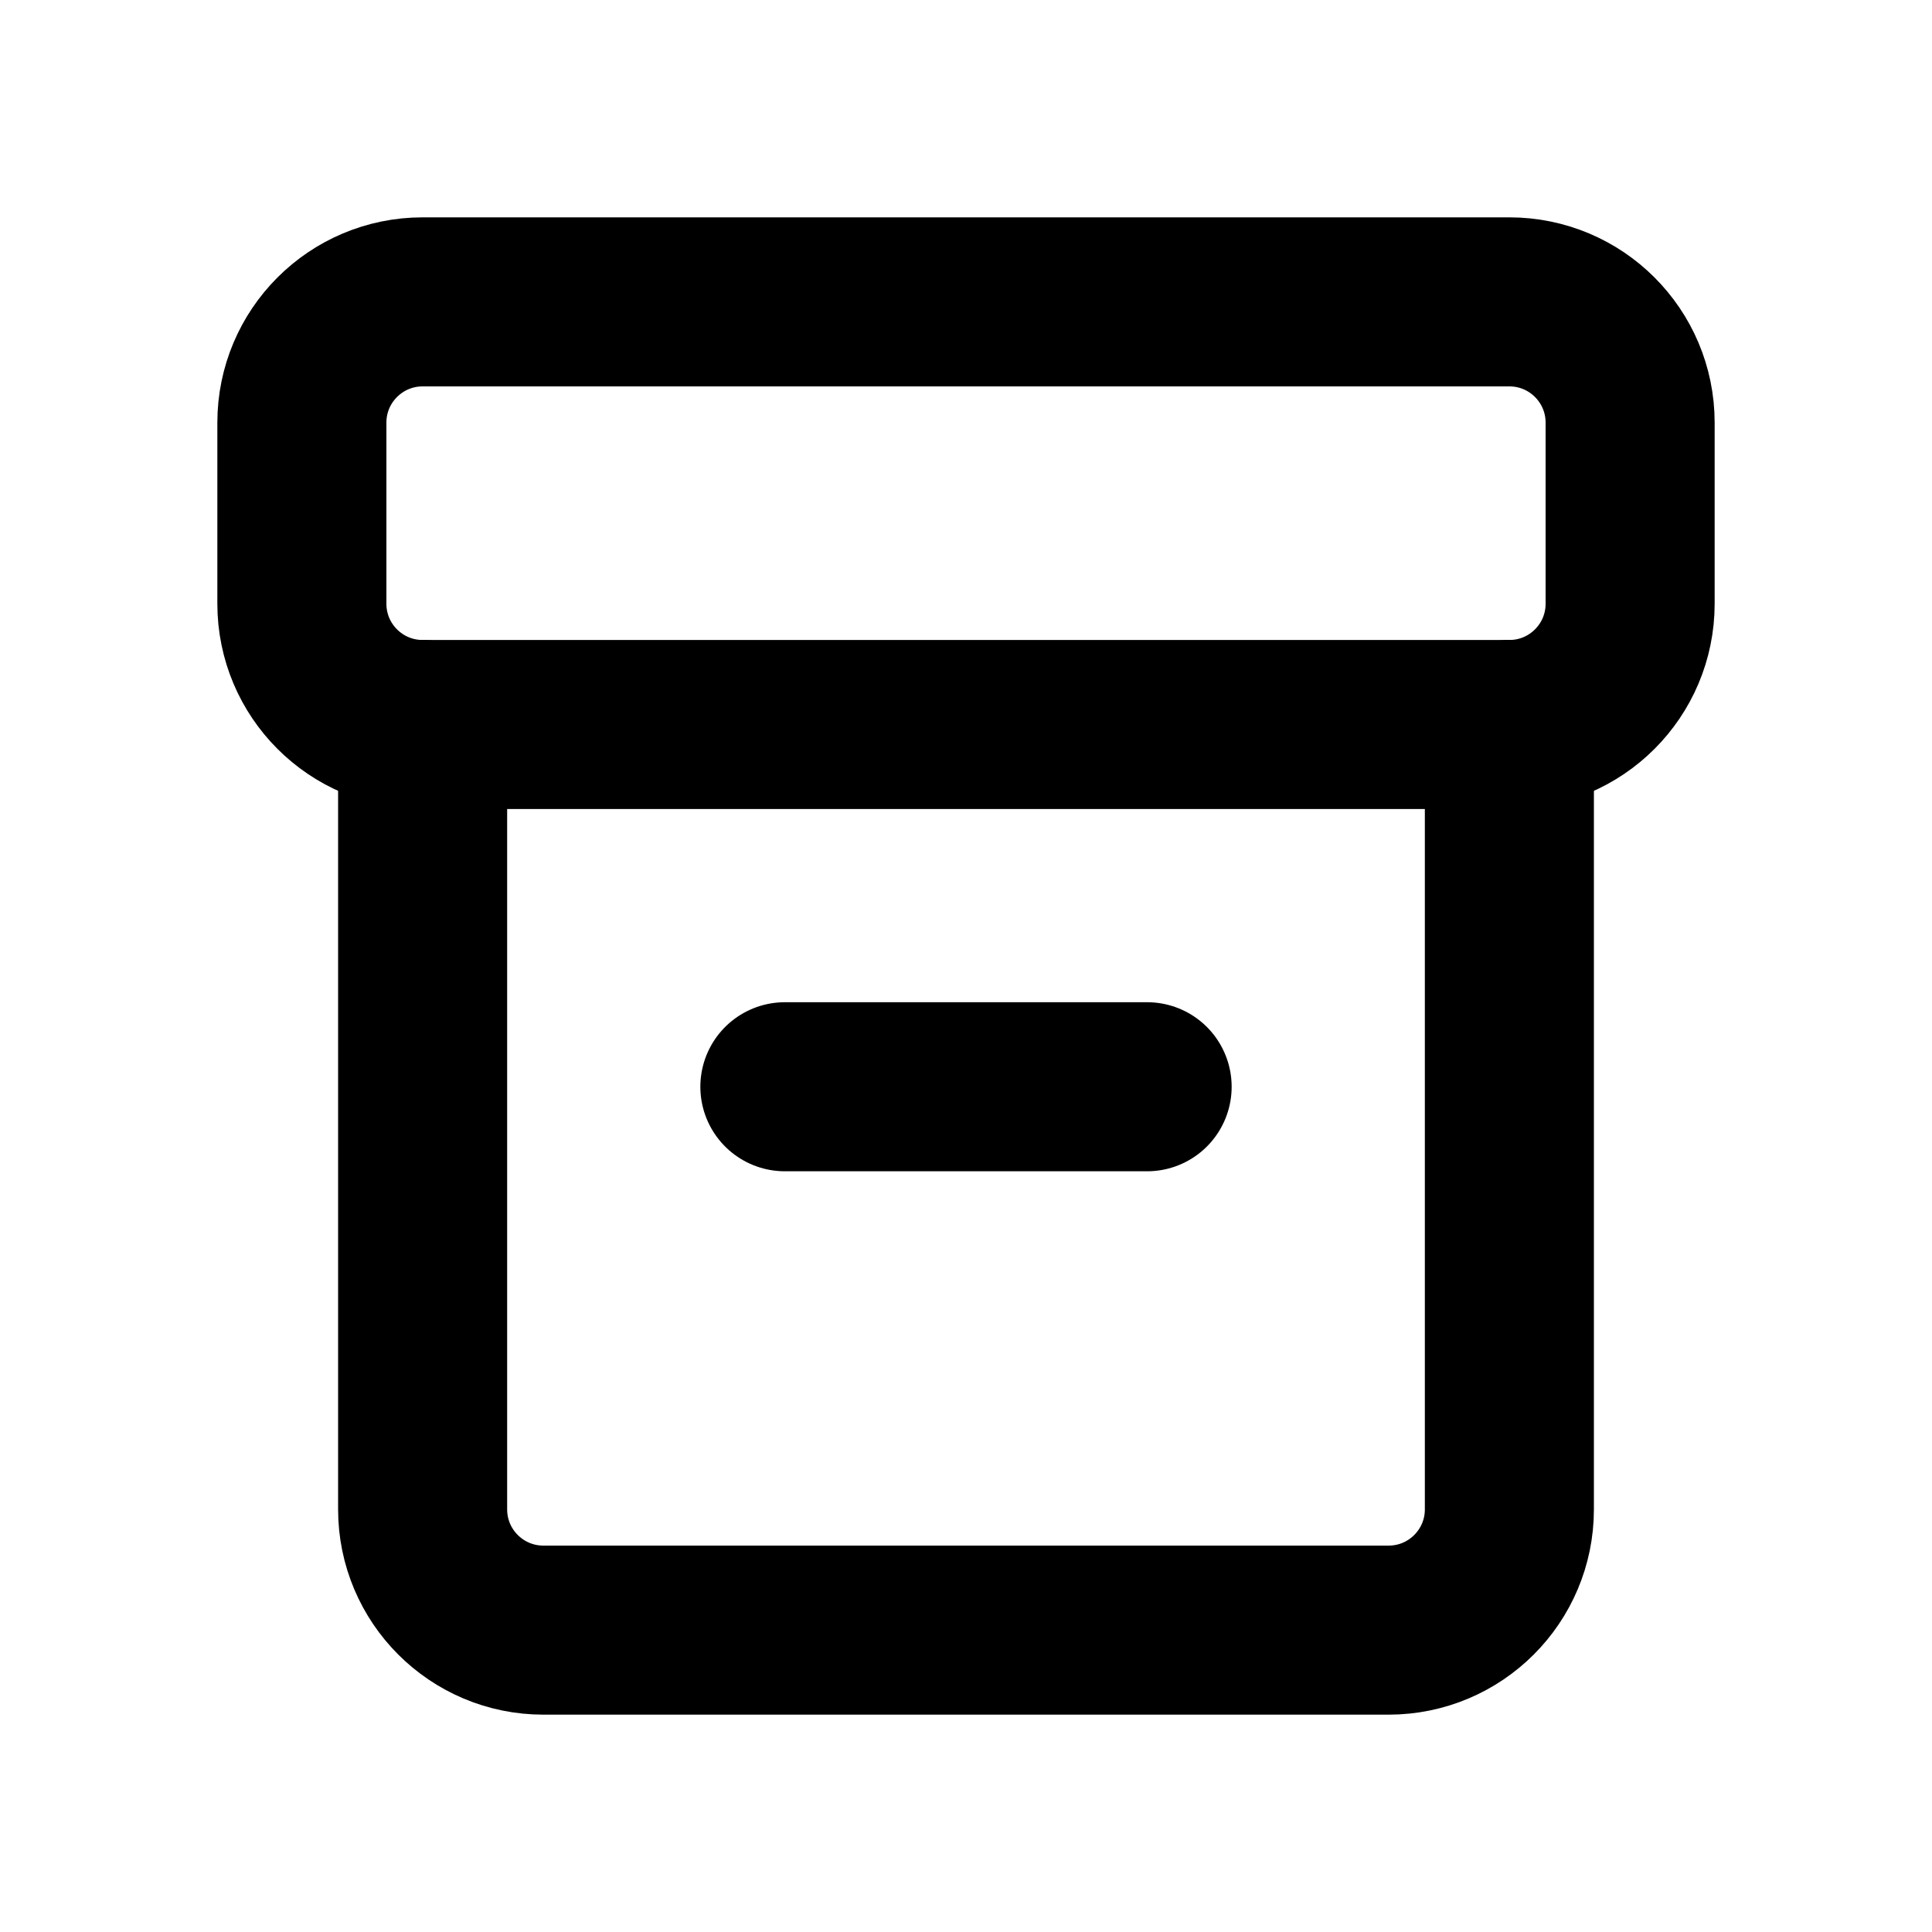
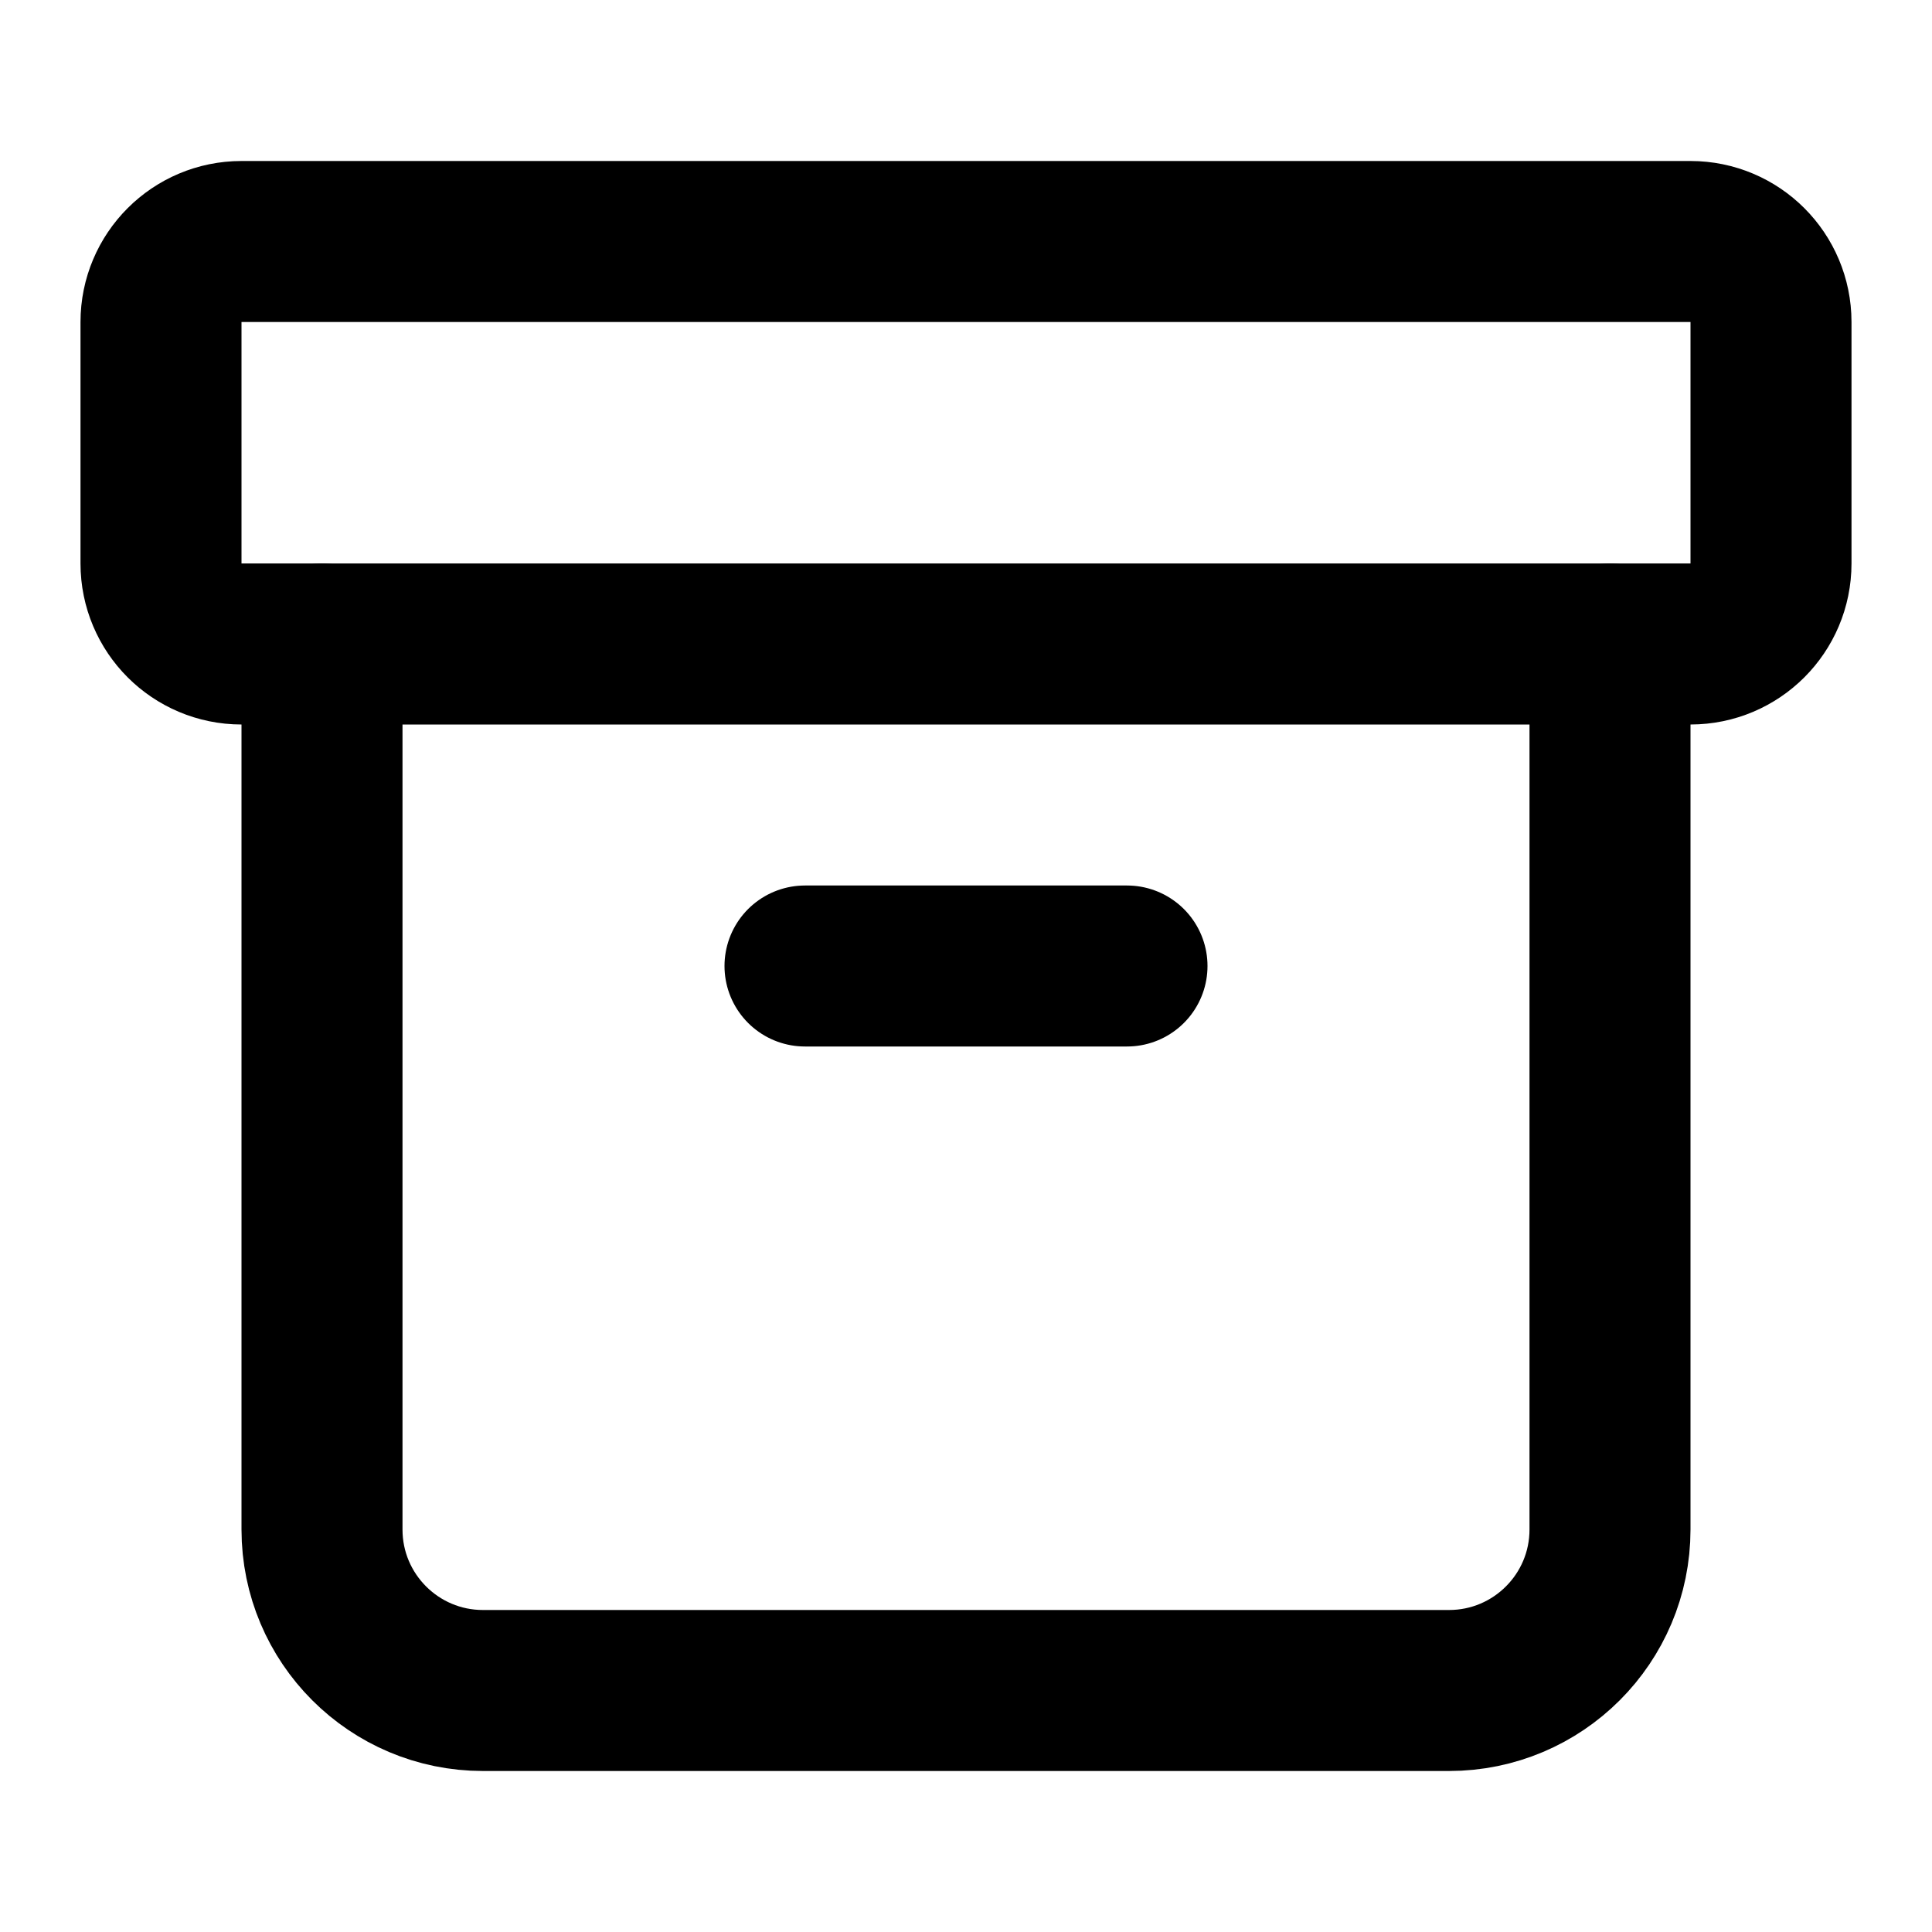
- <svg xmlns="http://www.w3.org/2000/svg" viewBox="0 0 16 16" fill="none" stroke="currentColor" stroke-width="1.4" stroke-linecap="round" stroke-linejoin="round">
-   <rect x="2.5" y="2.5" width="11" height="3.5" rx="1" />
-   <path d="M3.5 6v6.5a1 1 0 0 0 1 1h7a1 1 0 0 0 1-1V6" />
-   <path d="M6.5 9h3" />
+ <svg xmlns="http://www.w3.org/2000/svg" viewBox="0 0 24 24" fill="none" stroke="currentColor" stroke-width="2" stroke-linecap="round" stroke-linejoin="round">
+   <rect x="2" y="3" width="20" height="5" rx="1" />
+   <path d="M4 8v11a2 2 0 0 0 2 2h12a2 2 0 0 0 2-2V8" />
+   <path d="M10 12h4" />
</svg>
